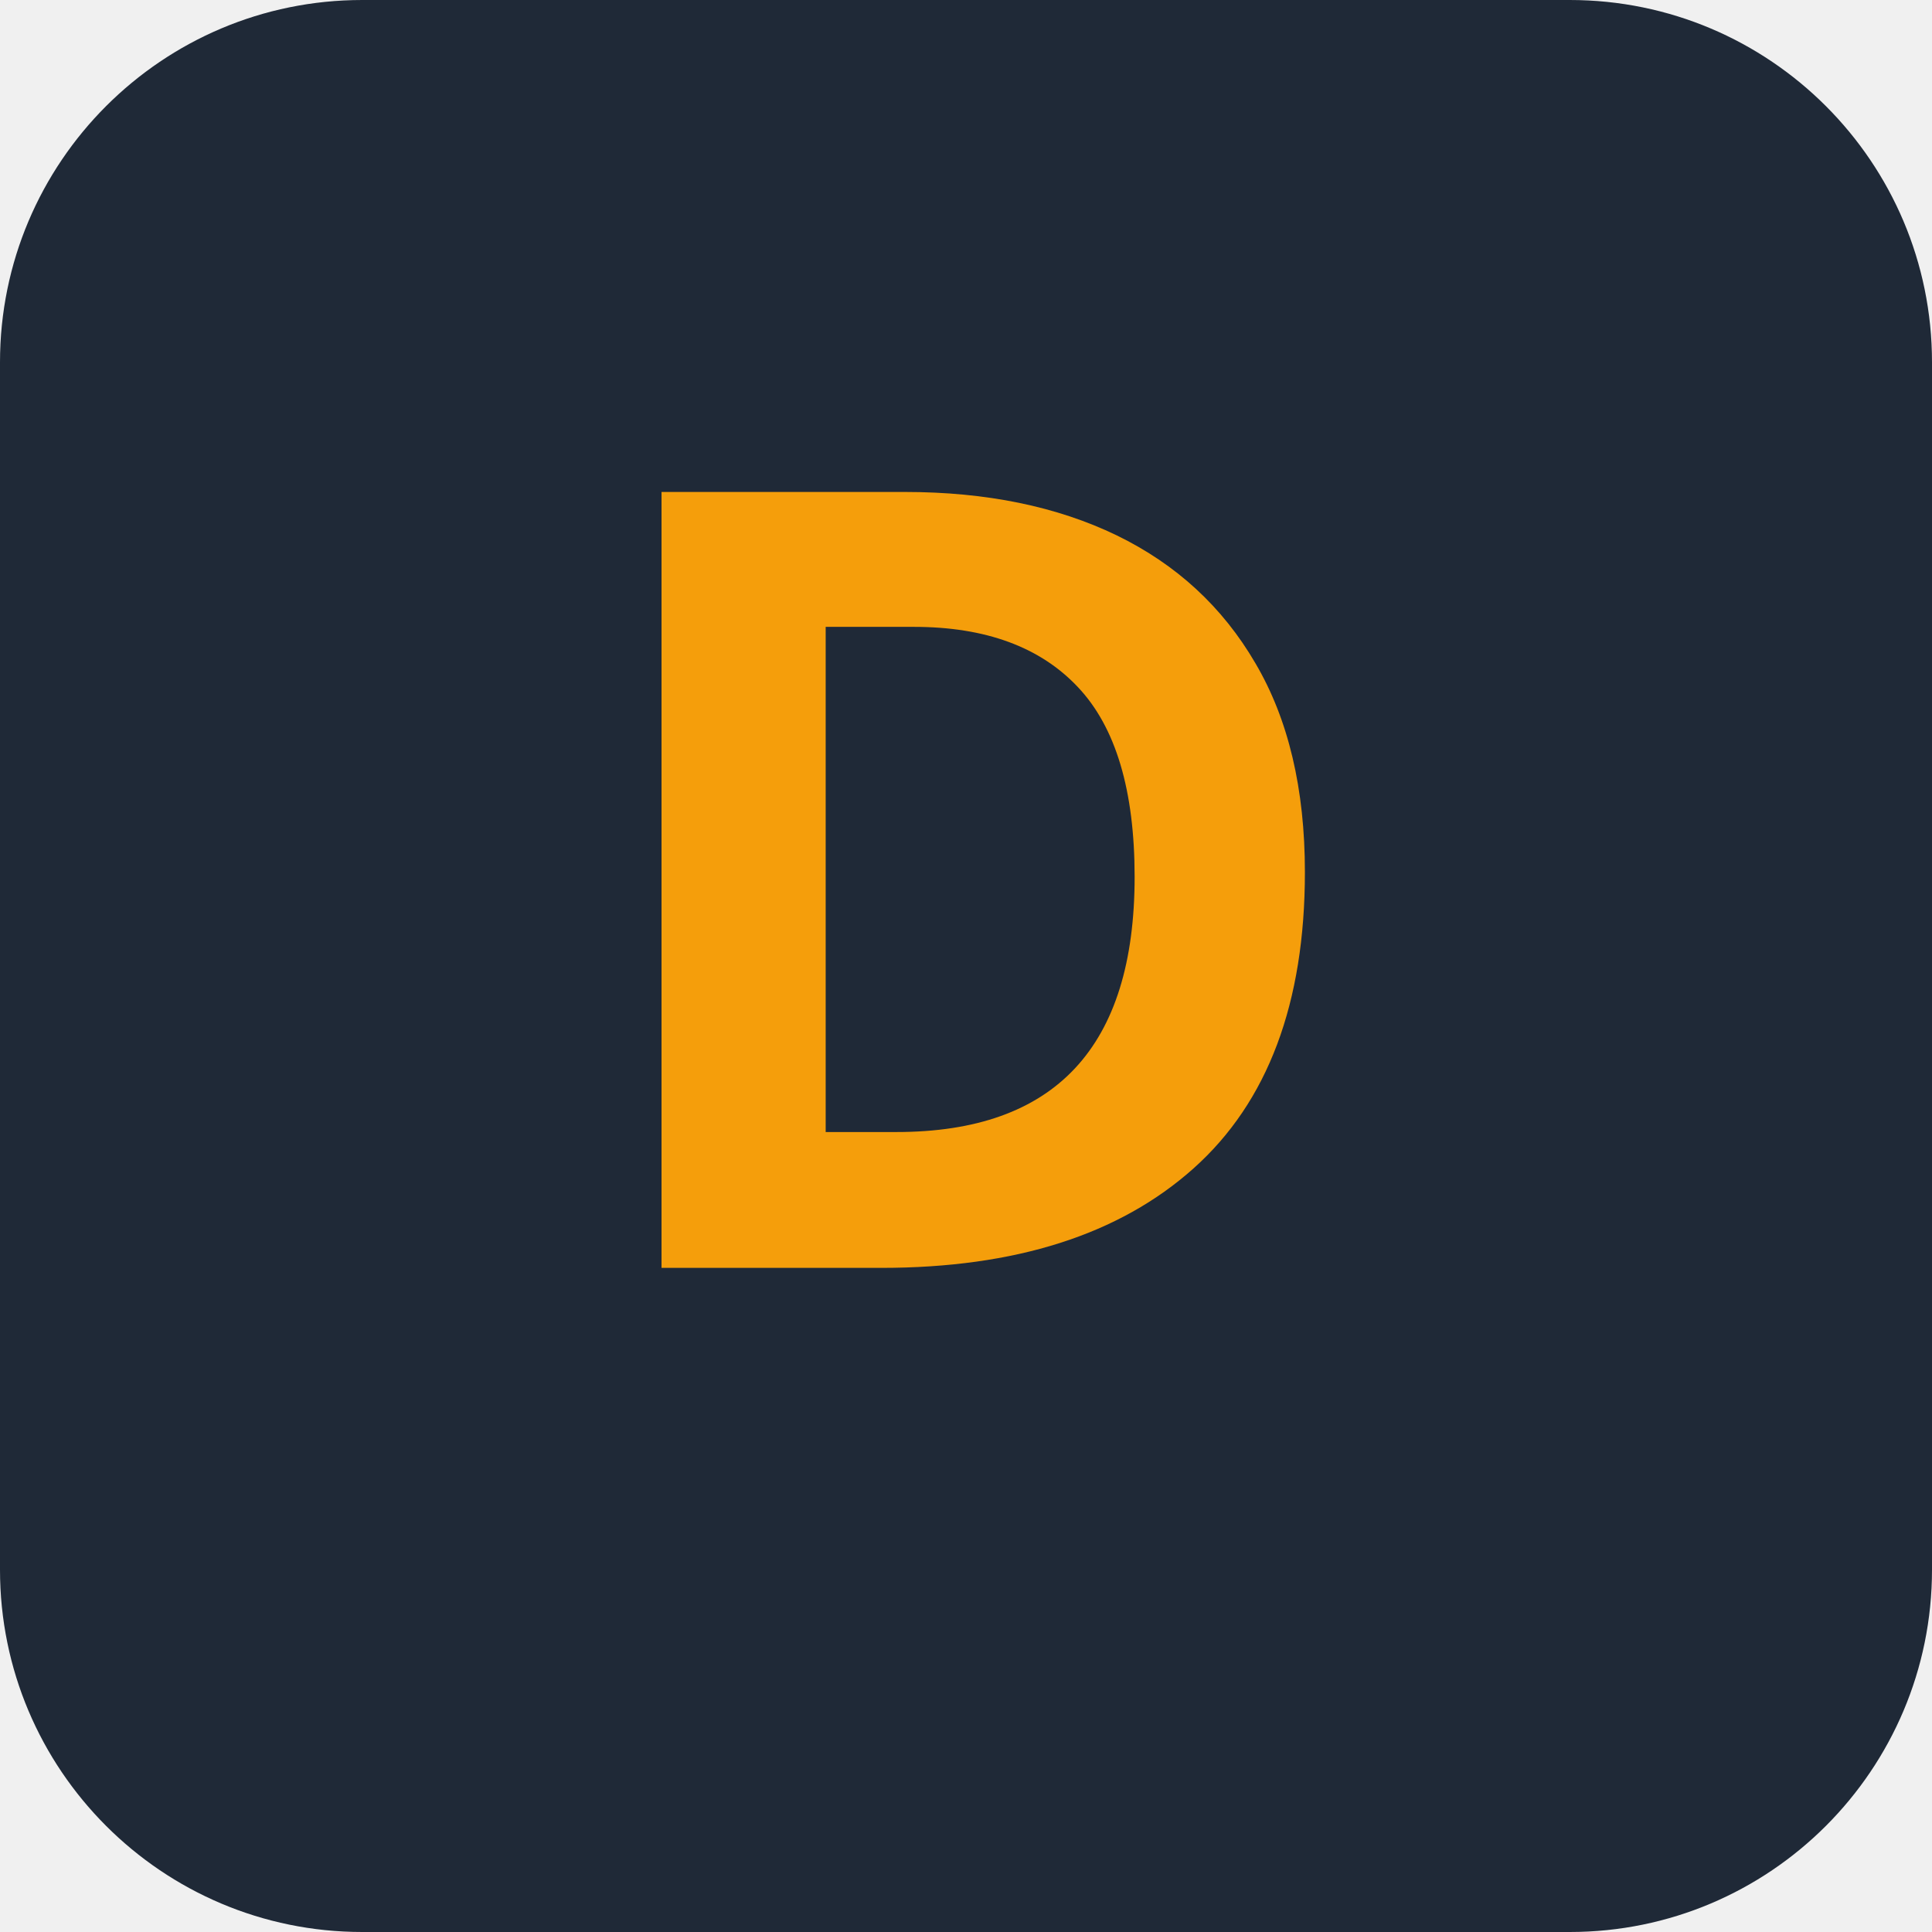
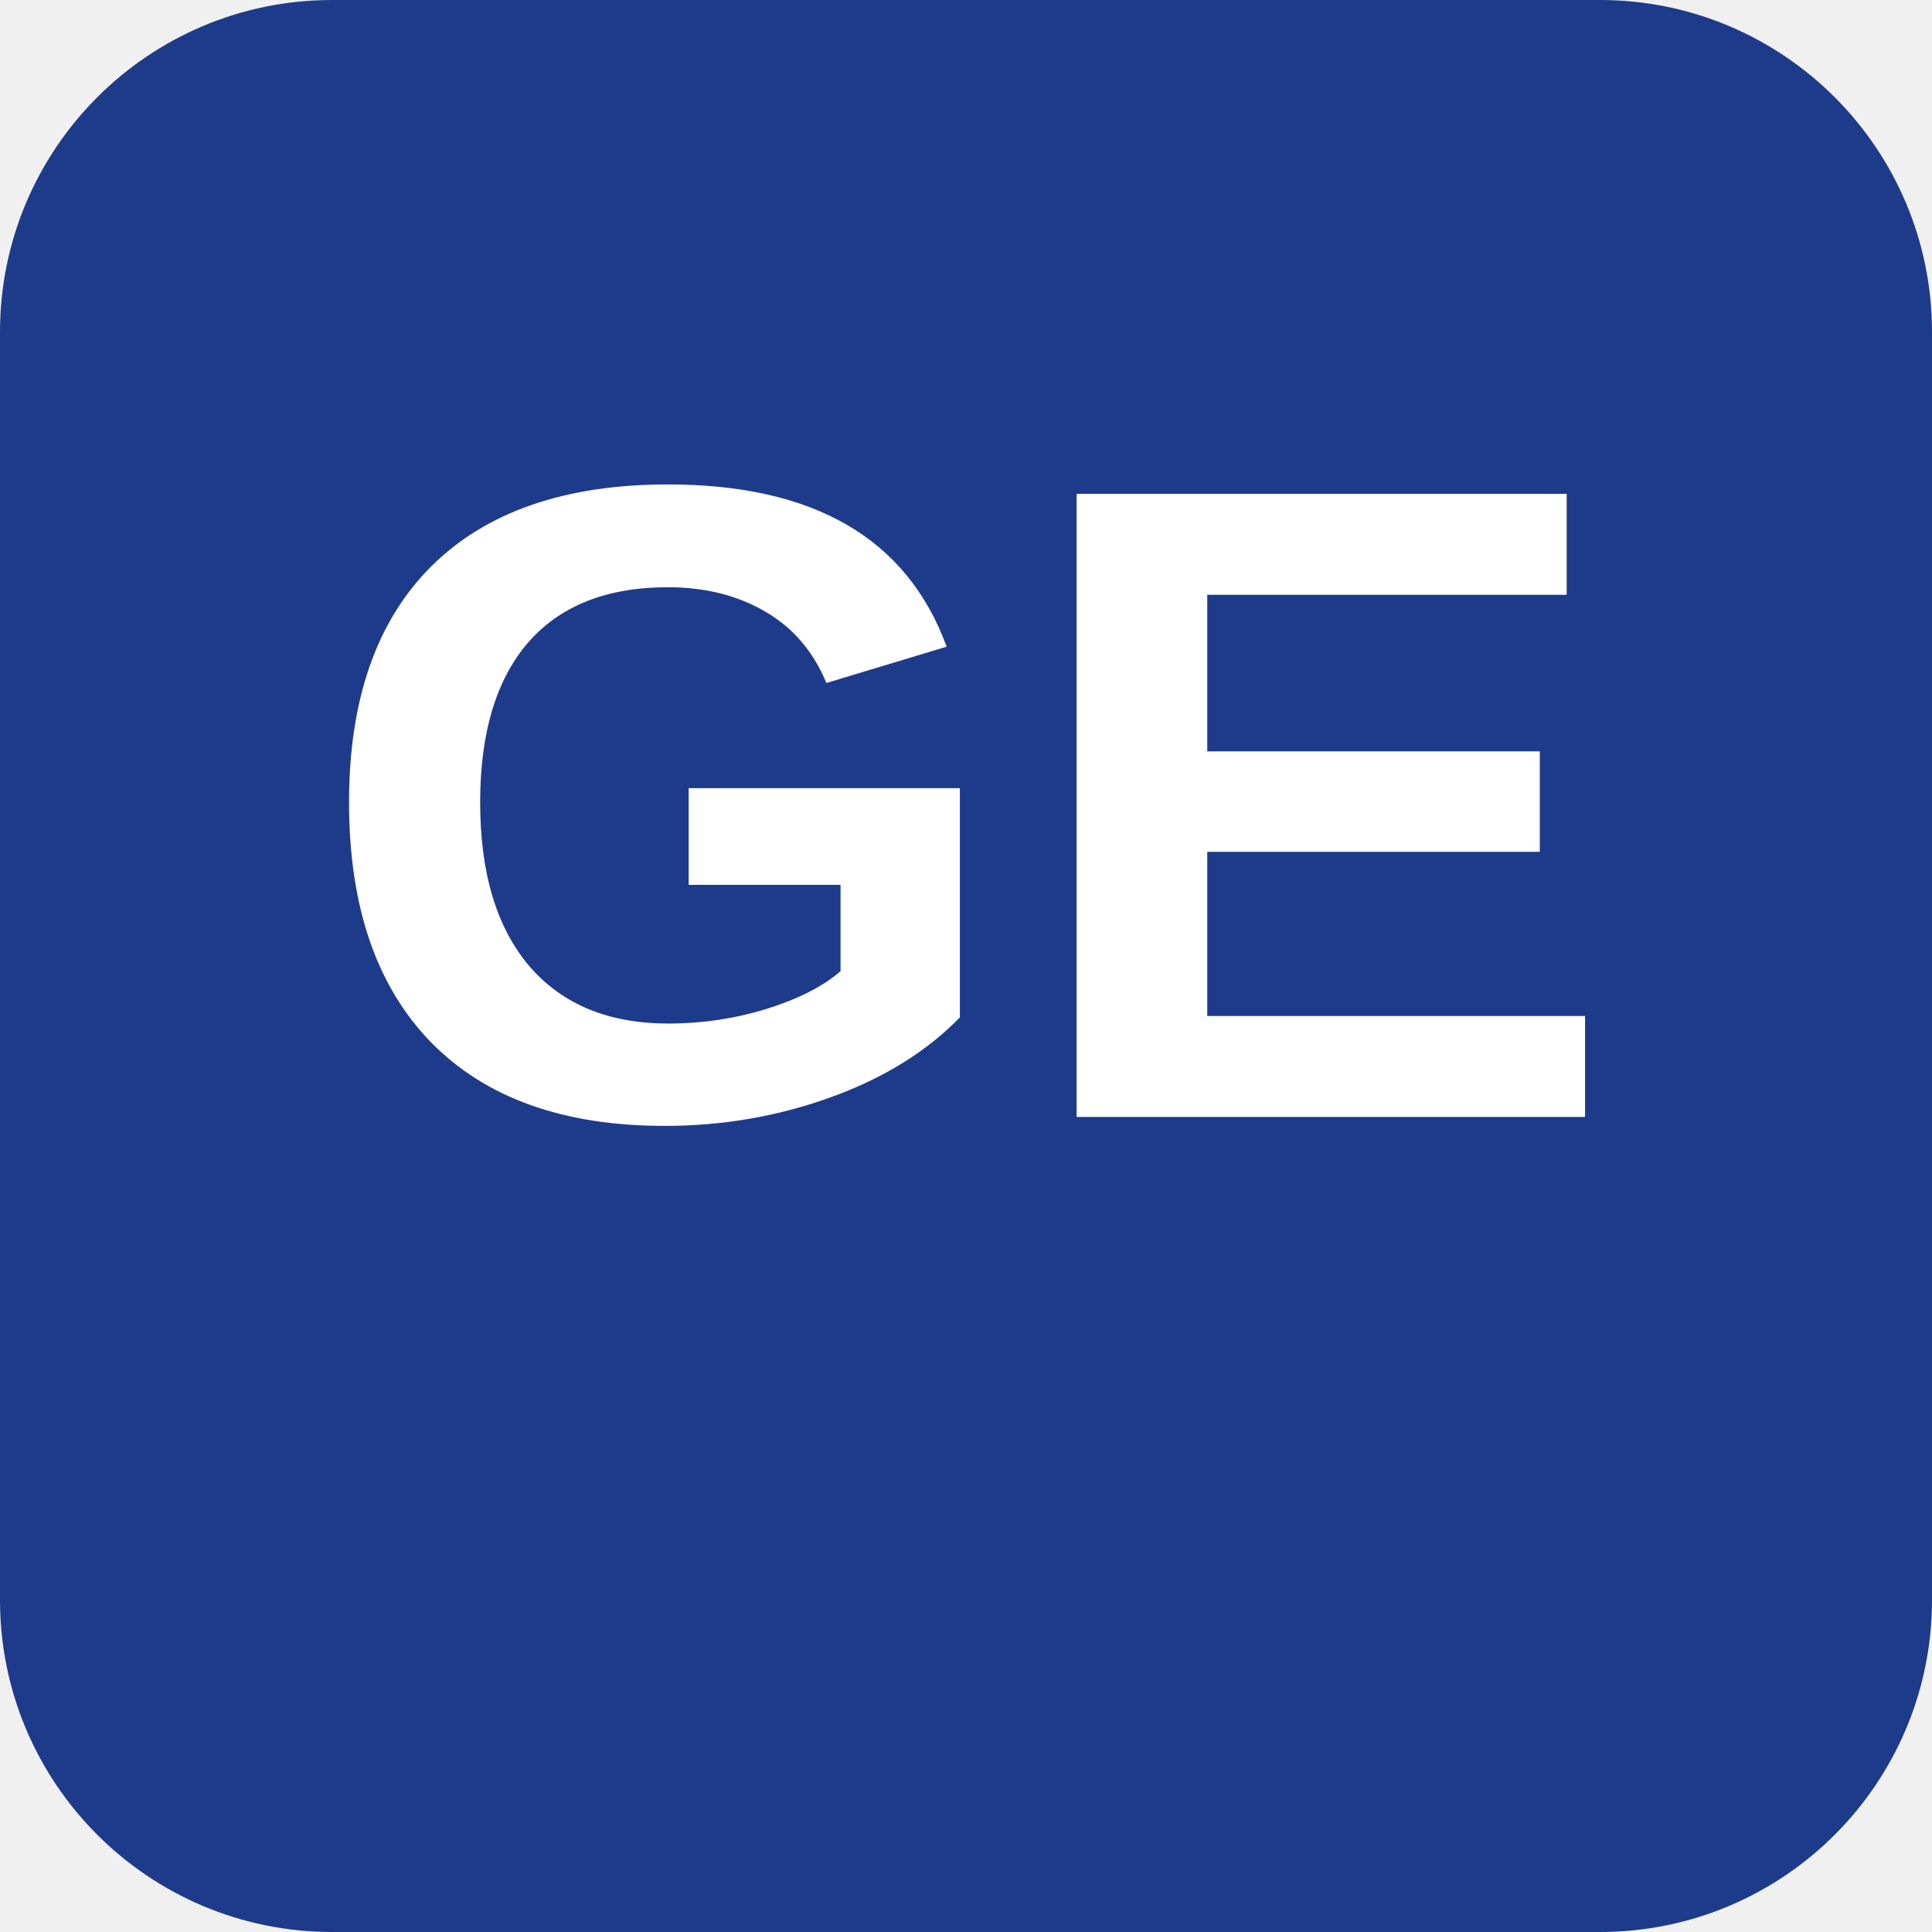
- <svg xmlns="http://www.w3.org/2000/svg" viewBox="0 0 64 64">
-   <rect width="64" height="64" rx="12" fill="#1F2937" />
-   <text x="32" y="42" font-family="system-ui,sans-serif" font-size="36" font-weight="700" text-anchor="middle" fill="#F59E0B">D</text>
+ <svg xmlns="http://www.w3.org/2000/svg" viewBox="0 0 64 64" width="64" height="64">
+   <rect width="64" height="64" rx="11" fill="#1E3A8A" />
+   <text x="32" y="37" font-family="Arial,Helvetica,sans-serif" font-size="30" font-weight="800" text-anchor="middle" fill="#FFFFFF">GE</text>
</svg>
